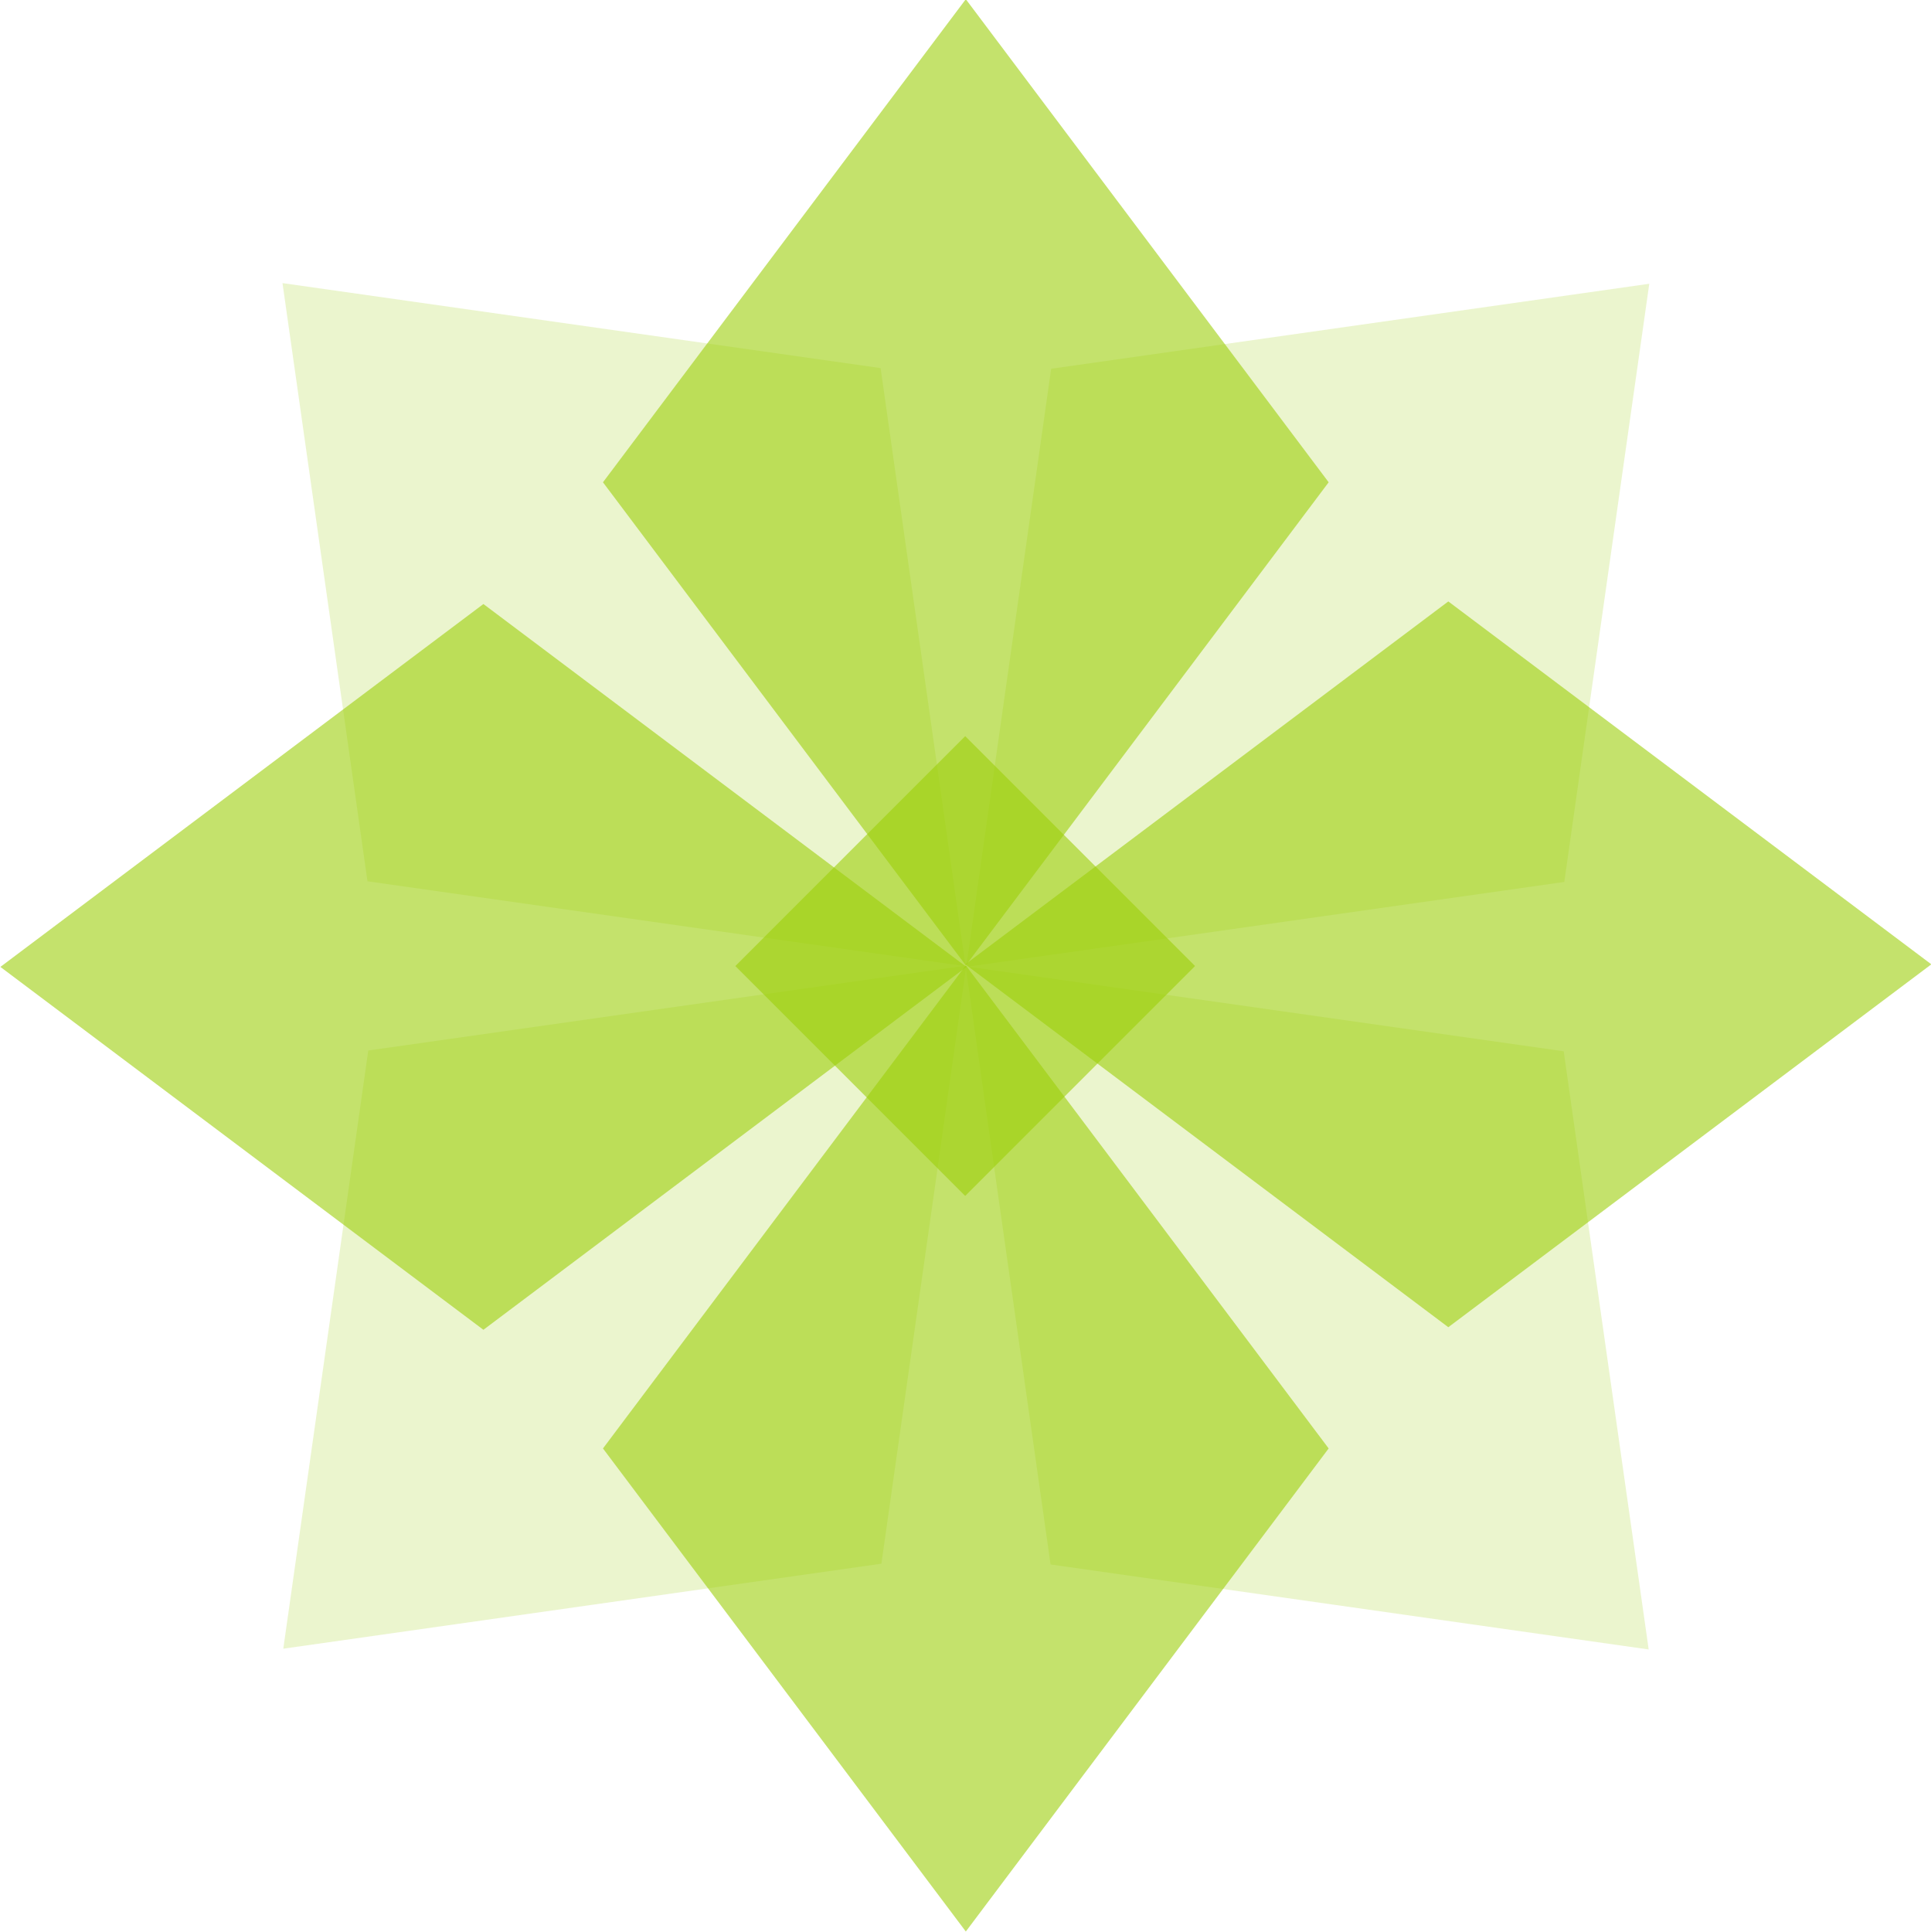
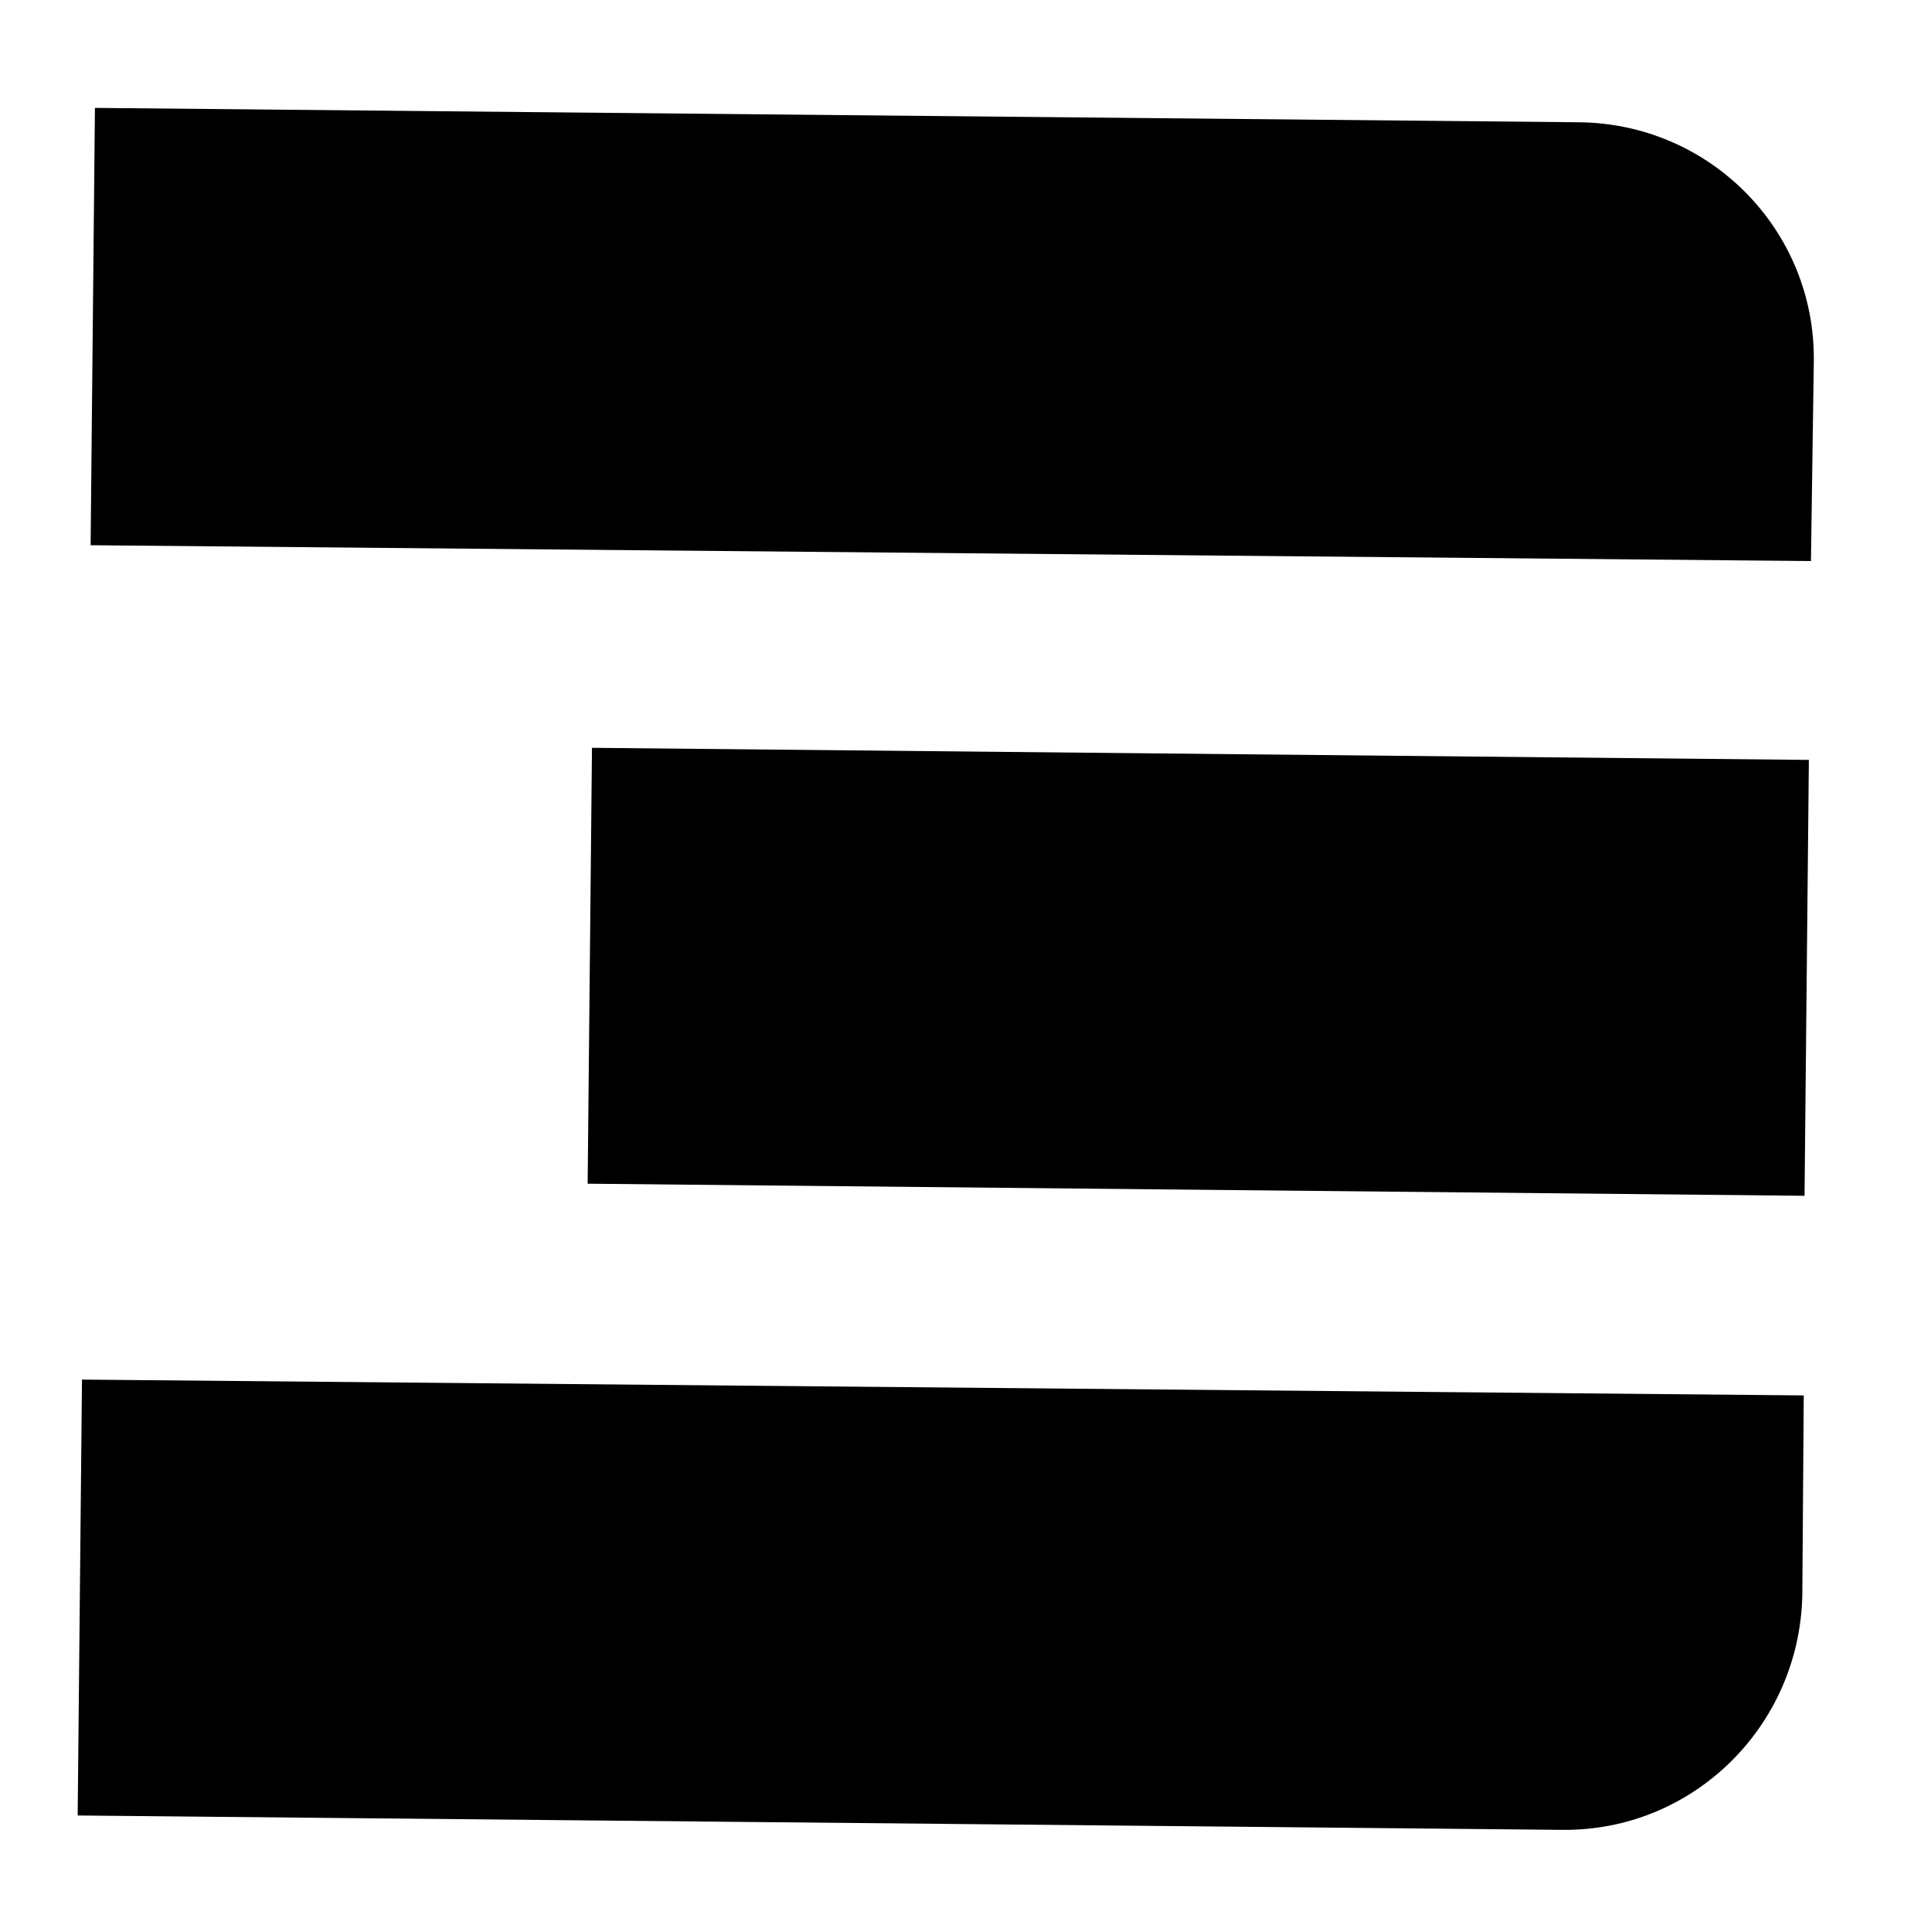
- <svg xmlns="http://www.w3.org/2000/svg" version="1.1" viewBox="0 0 134.2 134.3" preserveAspectRatio="xMidYMid meet">
-   <style>
-         .top {
-             transform-origin: 375px 532px;
-             -webkit-animation: rotate 4s cubic-bezier(.49,.05,.32,1.04) infinite alternate;
-             -webkit-transform-origin: 50% 50%;
-             animation: rotate 6s cubic-bezier(.49,.05,.32,1.04) infinite alternate;
-         }
-         .bottom path {
-             fill-opacity: 1;
-             fill: #9dce0a;
-             opacity: .2;
-         }
-         .top path {
-             fill-opacity: 1;
-             fill: #9dce0a;
-             opacity: .6;
-             animation: colorize 10s linear infinite alternate;
-             -webkit-animation: colorize 10s linear infinite alternate;
-         }
-         .braktearo {
-             fill-opacity: 1;
-             fill: #9dce0a;
-             opacity: .9;
-         }
-         @-webkit-keyframes rotate {
-             50% {
-                 -webkit-transform: rotate(360deg);
-             }
-         }
-         @keyframes rotate {
-             50% {
-                 transform: rotate(360deg);
-             }
-         }
-         @-webkit-keyframes colorize {
-             0% {
-                 opacity: .6;
-             }
-             60% {
-                 opacity: .0;
-             }
-             80% {
-                 opacity: .6;
-             }
-         }
-         @keyframes colorize {
-             0% {
-                 opacity: .6;
-             }
-             60% {
-                 opacity: .0;
-             }
-             80% {
-                 opacity: .6;
-             }
-         }
-     </style>
-   <g transform="translate(-307.8767,-465.2286)">
-     <g class="bottom">
-       <path transform="matrix(-0.1406648,0.9900573,-0.9900573,0.1406648,0,0)" d="m561.8-506.6 42 0 0 42-42 0z" />
-       <path transform="matrix(0.1406648,-0.9900573,0.9900573,-0.1406648,0,0)" d="m-645.7 422.6 42 0 0 42-42 0z" />
-       <path transform="matrix(0.9900573,0.1406648,0.1406648,0.9900573,0,0)" d="m266.6 451.9 42 0 0 42-42 0z" />
-       <path transform="matrix(-0.9900573,-0.1406648,-0.1406648,-0.9900573,0,0)" d="m-350.6-535.9 42 0 0 42-42 0z" />
-     </g>
-     <g class="top">
-       <path transform="matrix(-0.6006112,-0.7995412,0.6006112,-0.7995412,0,0)" d="m-687.1-62.7 42 0 0 42-42 0z" />
-       <path transform="matrix(-0.7995412,0.6006112,-0.7995412,-0.6006112,0,0)" d="m166.6-719.6 42 0 0 42-42 0z" />
-       <path transform="matrix(0.6006112,0.7995412,-0.6006112,0.7995412,0,0)" d="m603.1-21.3 42 0 0 42-42 0z" />
-       <path transform="matrix(0.7995412,-0.6006112,0.7995412,0.6006112,0,0)" d="m-250.7 635.8 42 0 0 42-42 0z" />
-       <path transform="matrix(0.7071068,0.7071068,-0.7071068,0.7071068,0,0)" d="m630.3 100 22.6 0 0 22.6-22.6 0z" />
+ <svg xmlns="http://www.w3.org/2000/svg" version="1.1" id="Layer_1" x="0px" y="0px" viewBox="0 0 134.2 134.3" style="enable-background:new 0 0 134.2 134.3;" xml:space="preserve">
+   <g>
+     <g>
+       <path d="M125.9,39L6.3,37.9L6.6,7.5l103.2,1c9.1,0.1,16.4,7.5,16.3,16.6L125.9,39z" />
+       <rect x="41" y="52.4" transform="matrix(1 9.929000e-03 -9.929000e-03 1 0.6755 -0.824)" width="84.6" height="30.3" />
+       <path d="M108.6,127.2l-103.2-1l0.3-30.3L125.4,97l-0.1,13.9C125.1,120,117.7,127.3,108.6,127.2z" />
    </g>
  </g>
</svg>
